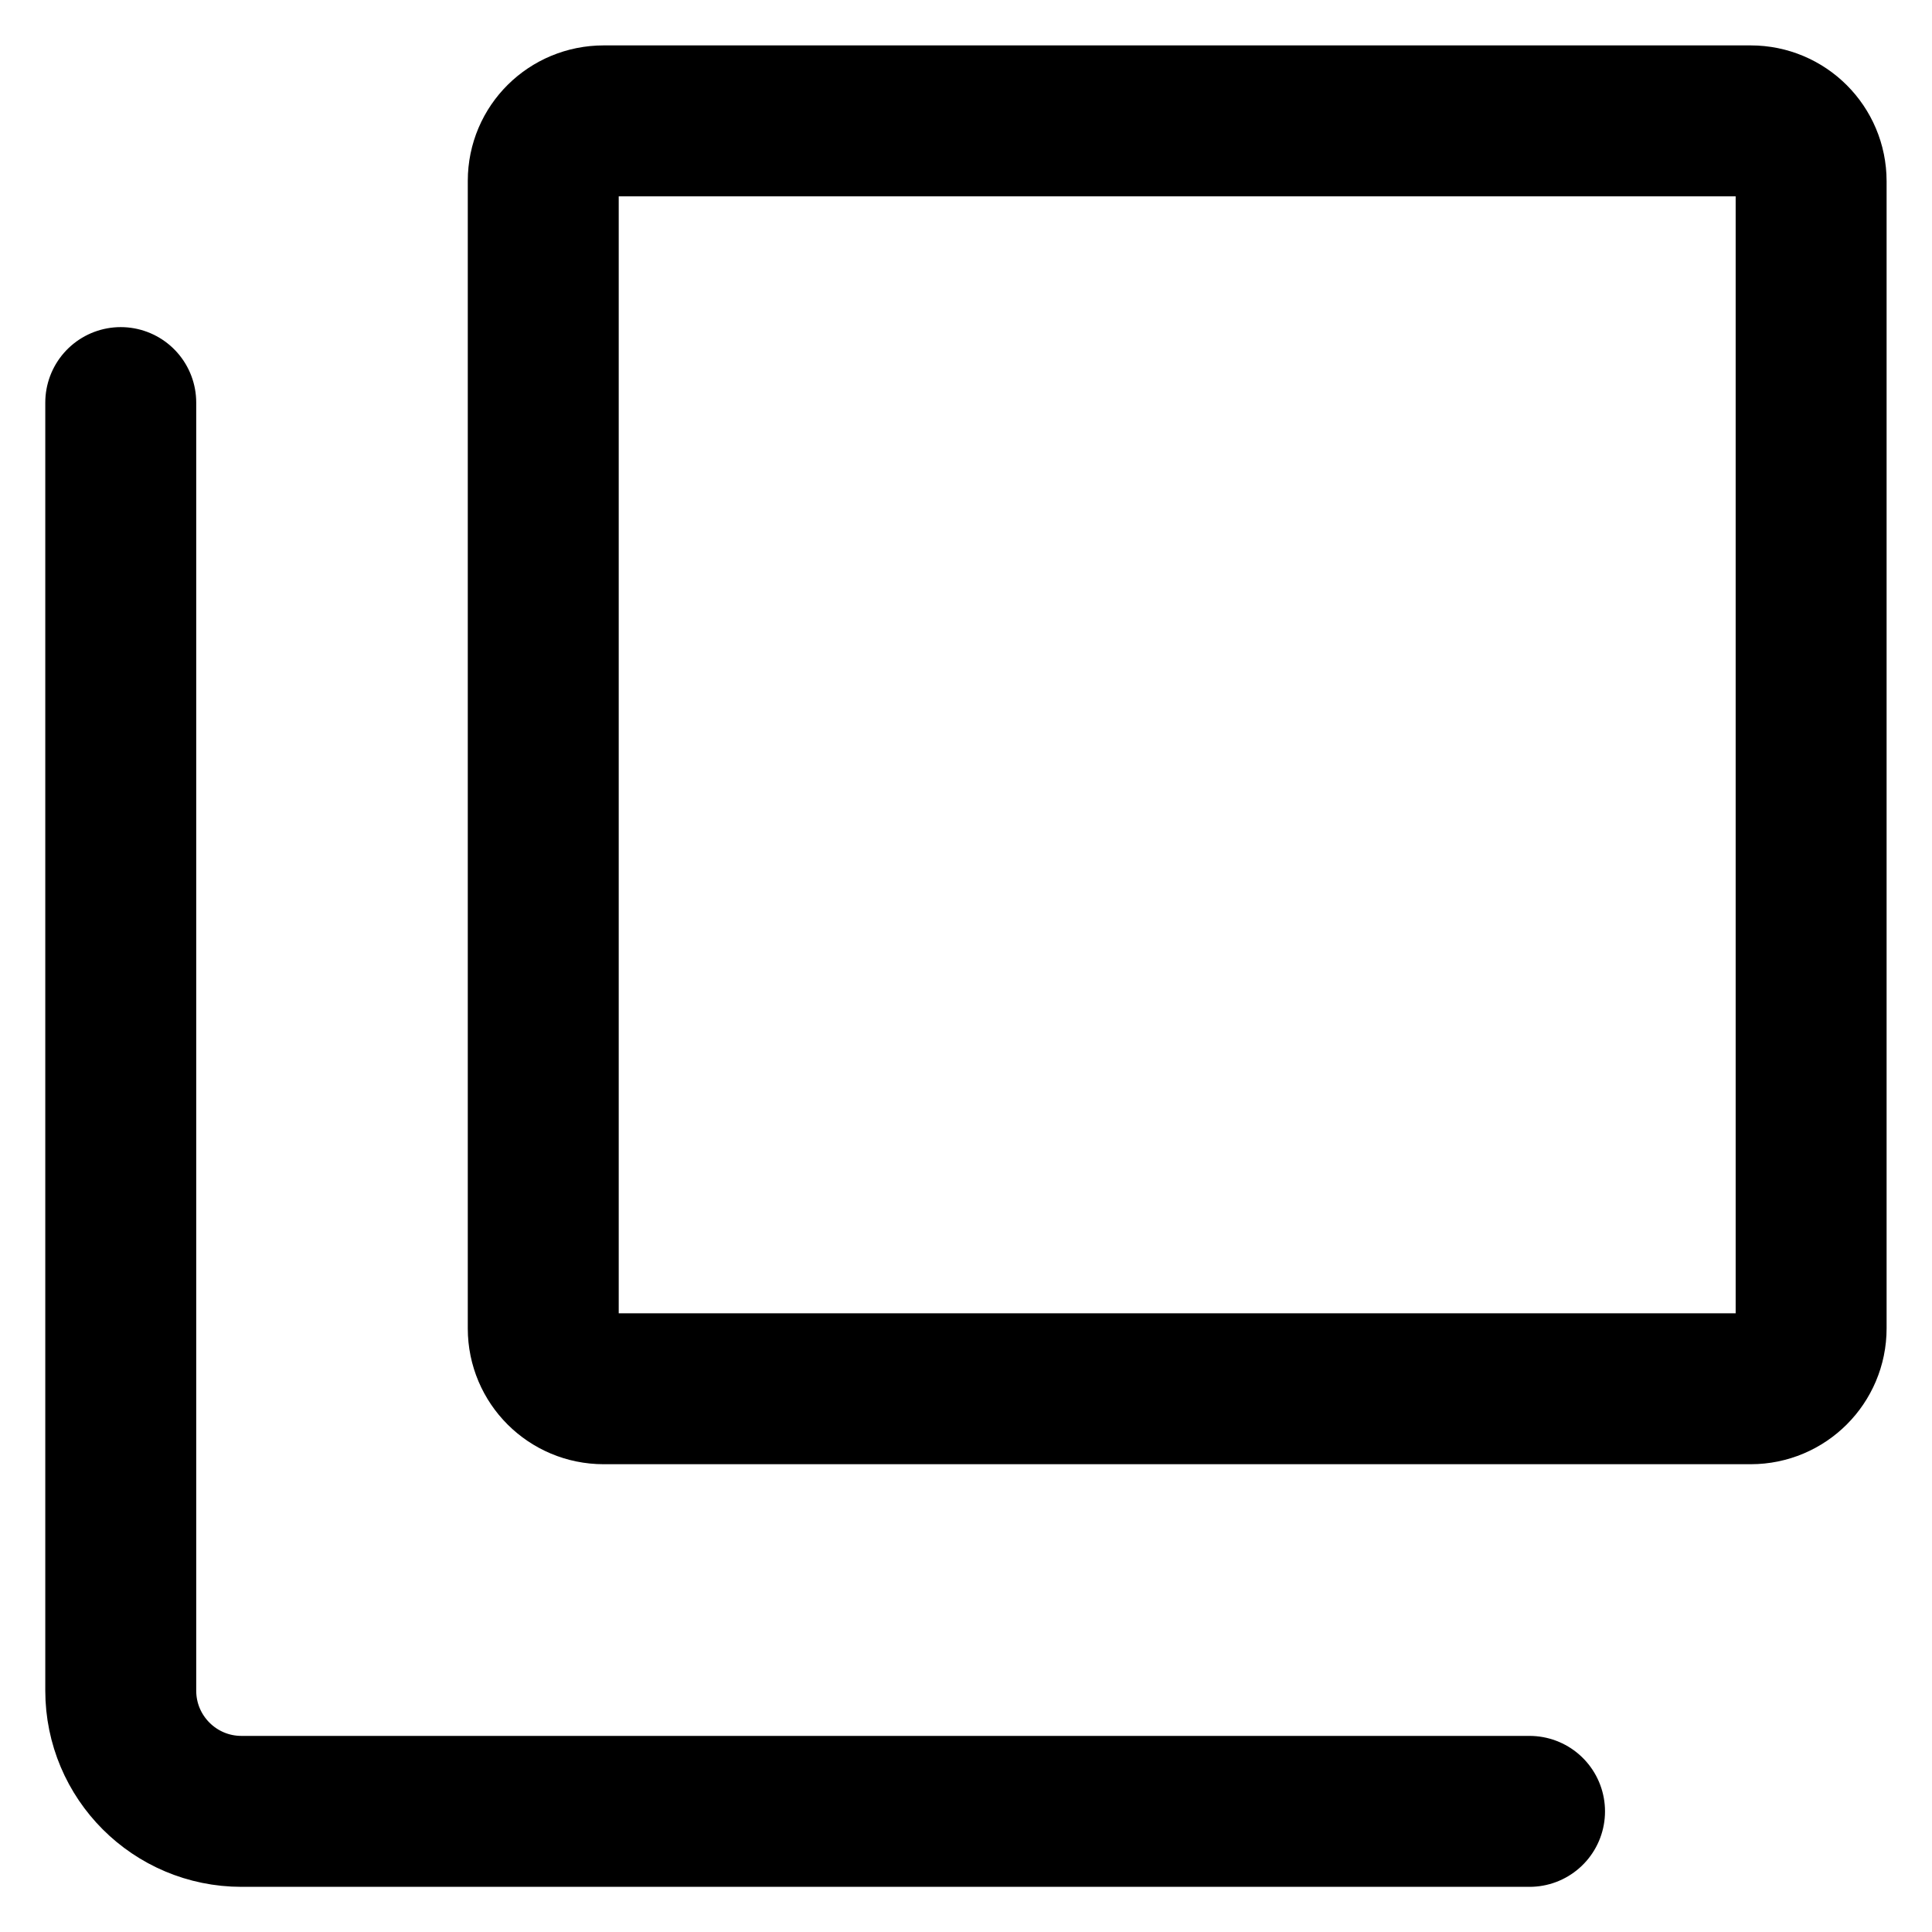
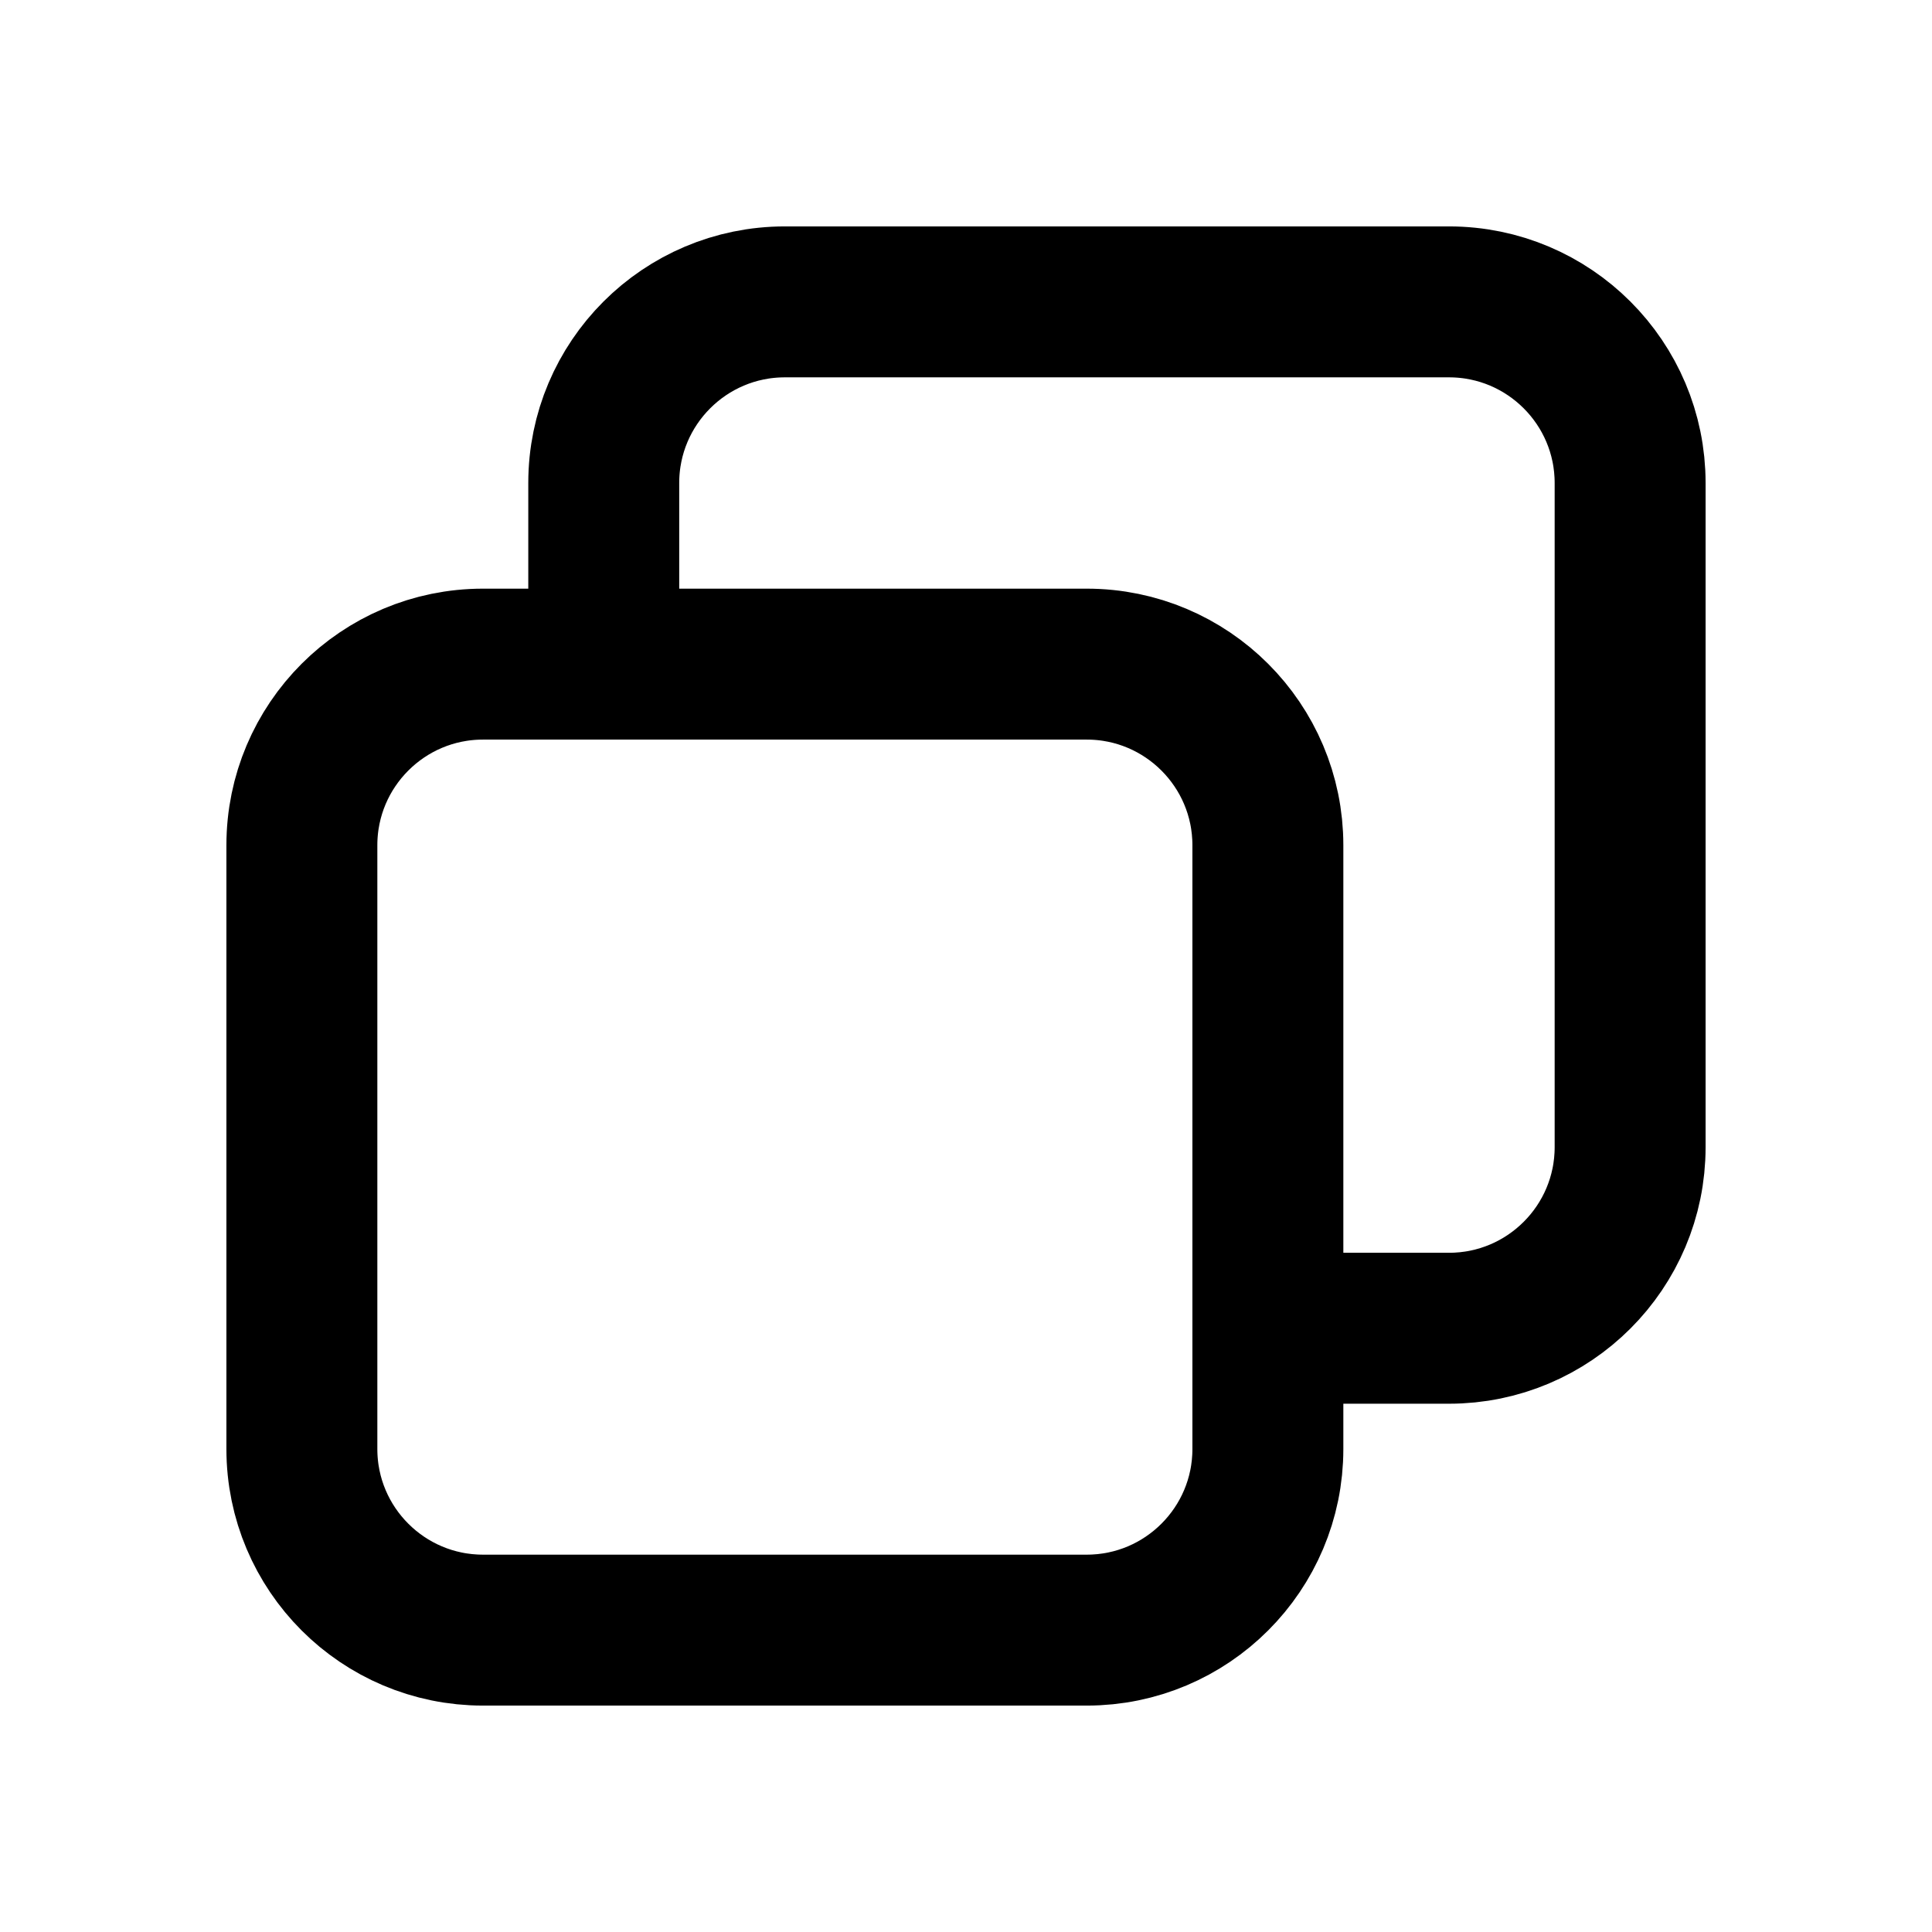
- <svg xmlns="http://www.w3.org/2000/svg" width="16" height="16" fill="none" viewBox="0 0 16 16">
-   <path d="M12.667 15.001H12.361H2C1.448 15.001 1 14.554 1 14.001V3.641V3.334" stroke="currentColor" stroke-width="1.25" stroke-miterlimit="10" stroke-linecap="round" stroke-linejoin="round" />
-   <path d="M4.499 11.002V1.498C4.499 1.221 4.723 1.001 4.999 1.001L14.499 1.001C14.775 1.001 14.999 1.225 14.999 1.501V11.001C14.999 11.277 14.775 11.501 14.499 11.501H4.999C4.723 11.501 4.499 11.278 4.499 11.002Z" stroke="currentColor" stroke-width="1.25" stroke-linecap="round" stroke-linejoin="round" />
+ <svg xmlns="http://www.w3.org/2000/svg" width="16" height="16" viewBox="0 0 16 16" fill="none">
+   <path d="M5 5.5V4C5 3.172 5.672 2.5 6.5 2.5H12C12.828 2.5 13.5 3.172 13.5 4V9.5C13.5 10.328 12.828 11 12 11H10.5M5 5.5H4C3.172 5.5 2.5 6.172 2.5 7V12C2.5 12.828 3.172 13.5 4 13.5H9C9.828 13.5 10.5 12.828 10.5 12V11M5 5.5H9C9.828 5.5 10.5 6.172 10.5 7V11" stroke="currentColor" stroke-width="1.25" stroke-linecap="round" stroke-linejoin="round" />
</svg>
